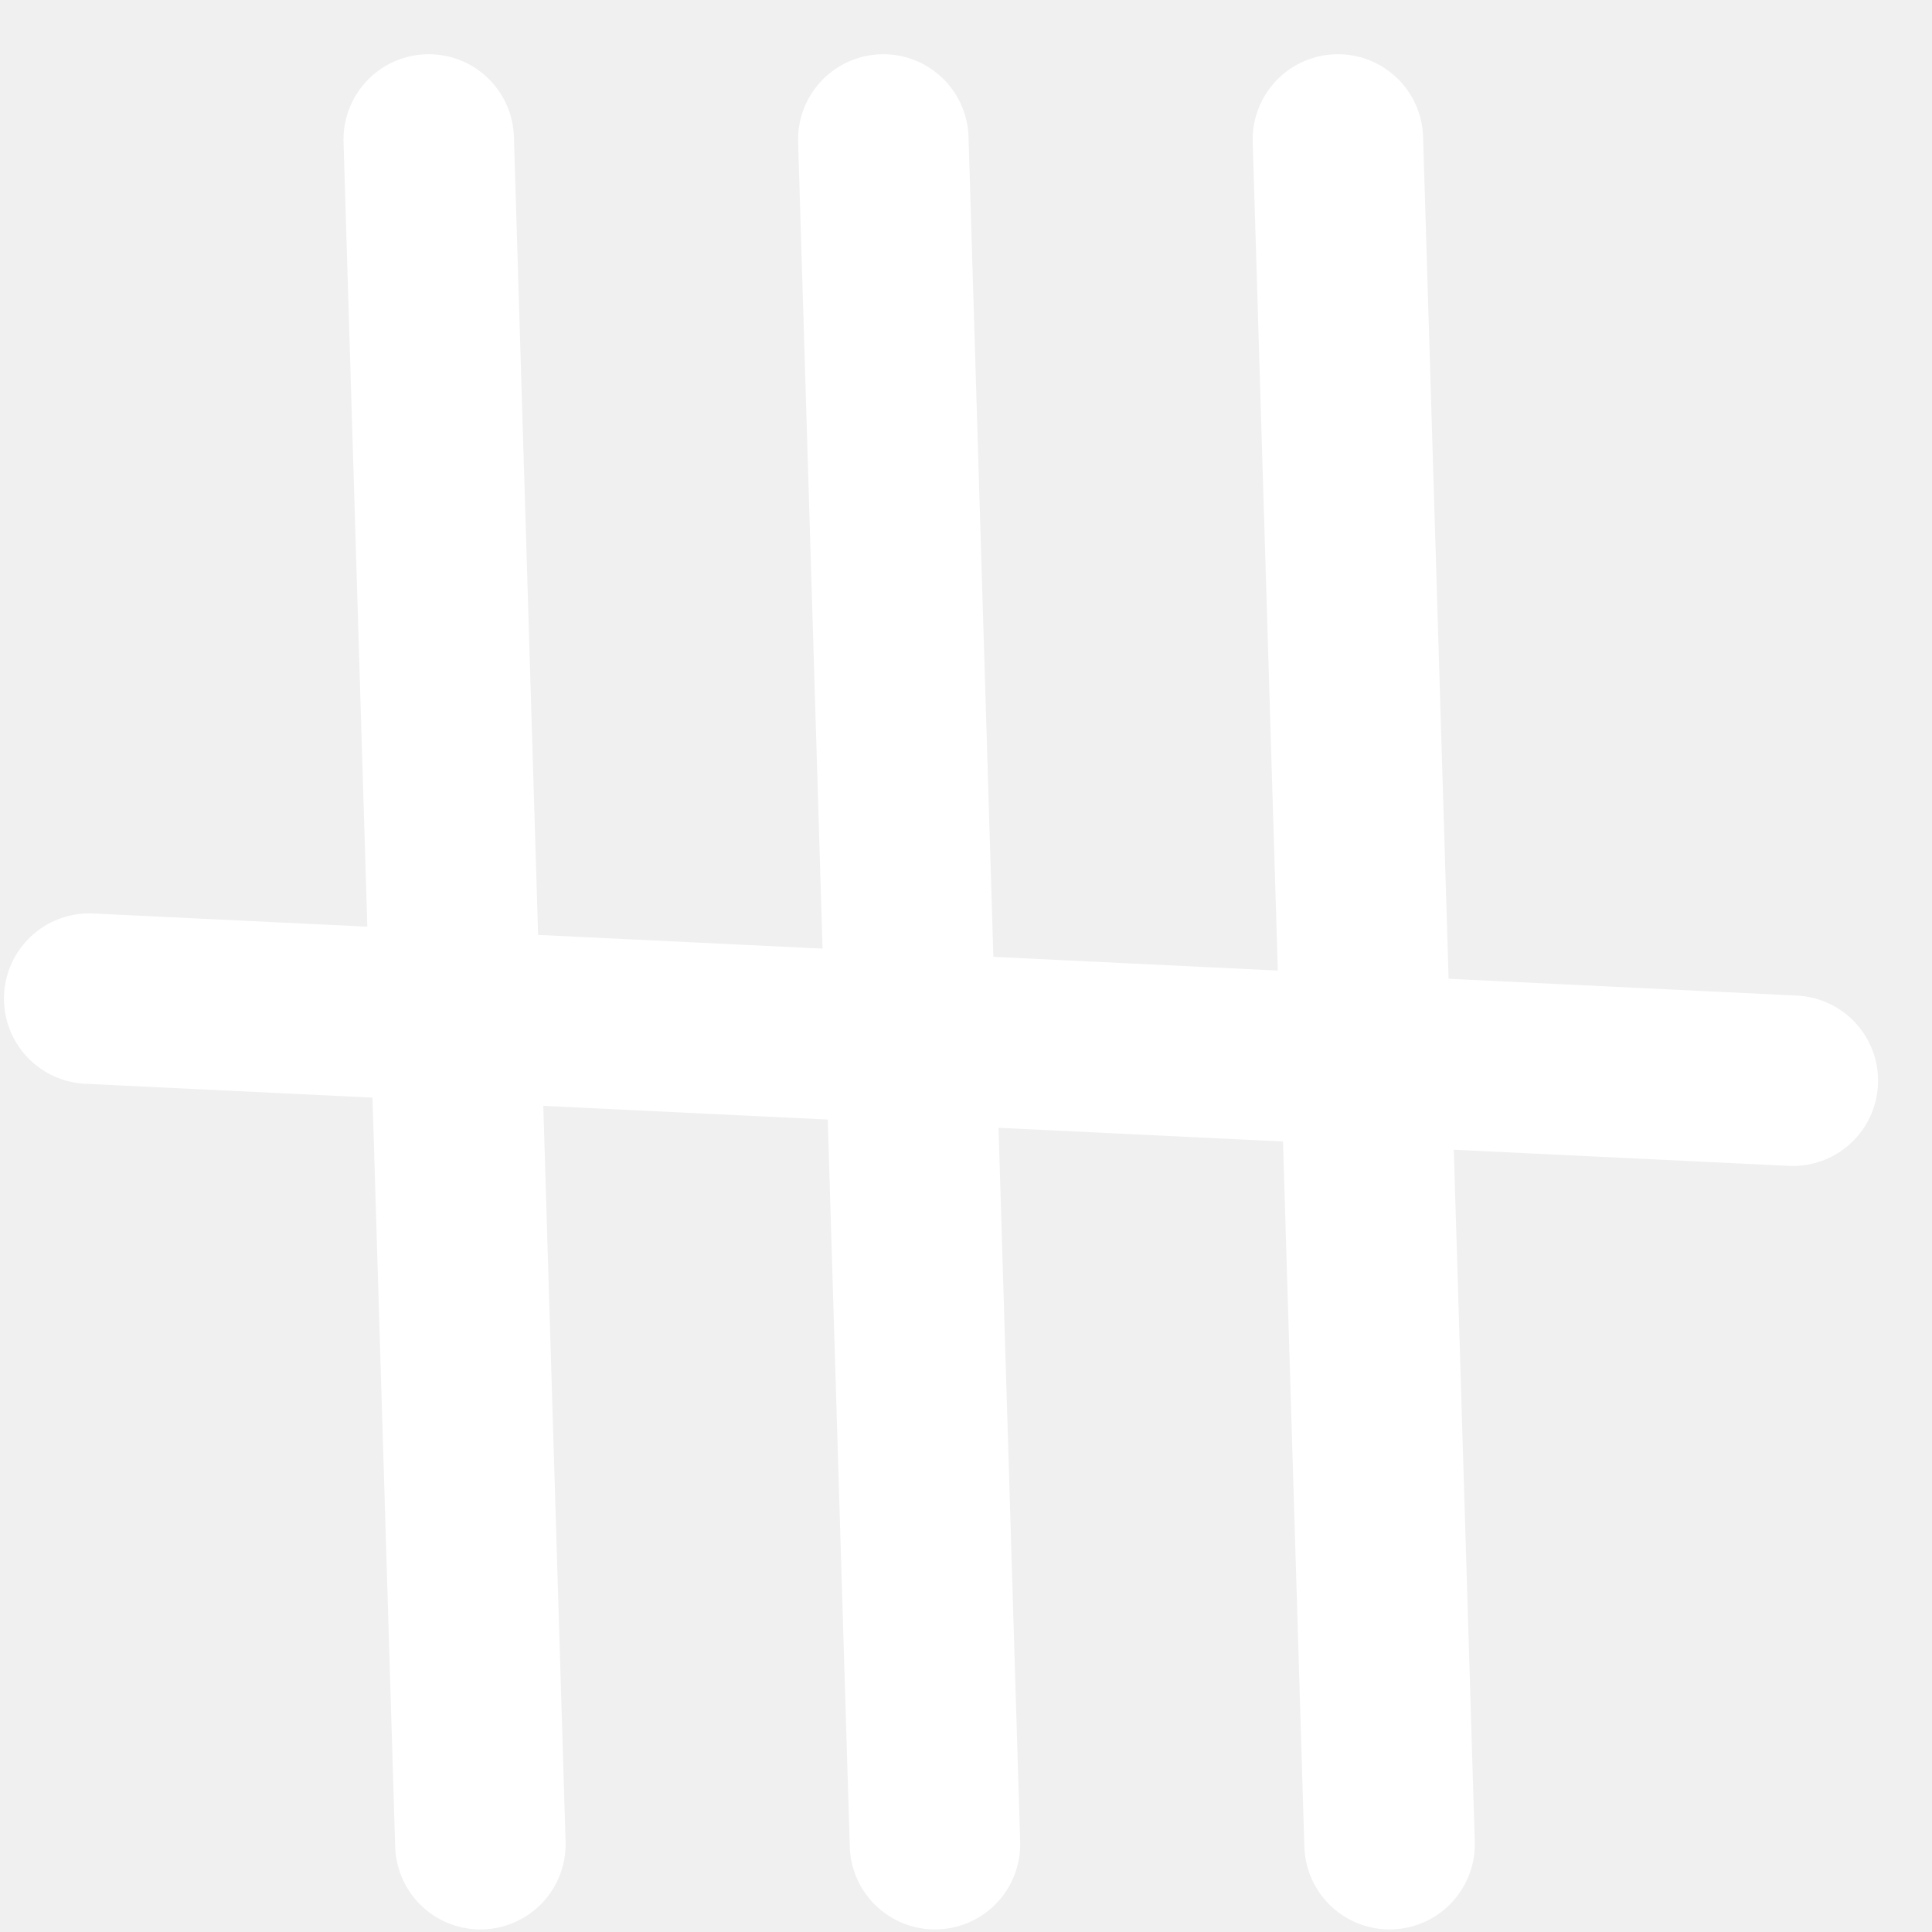
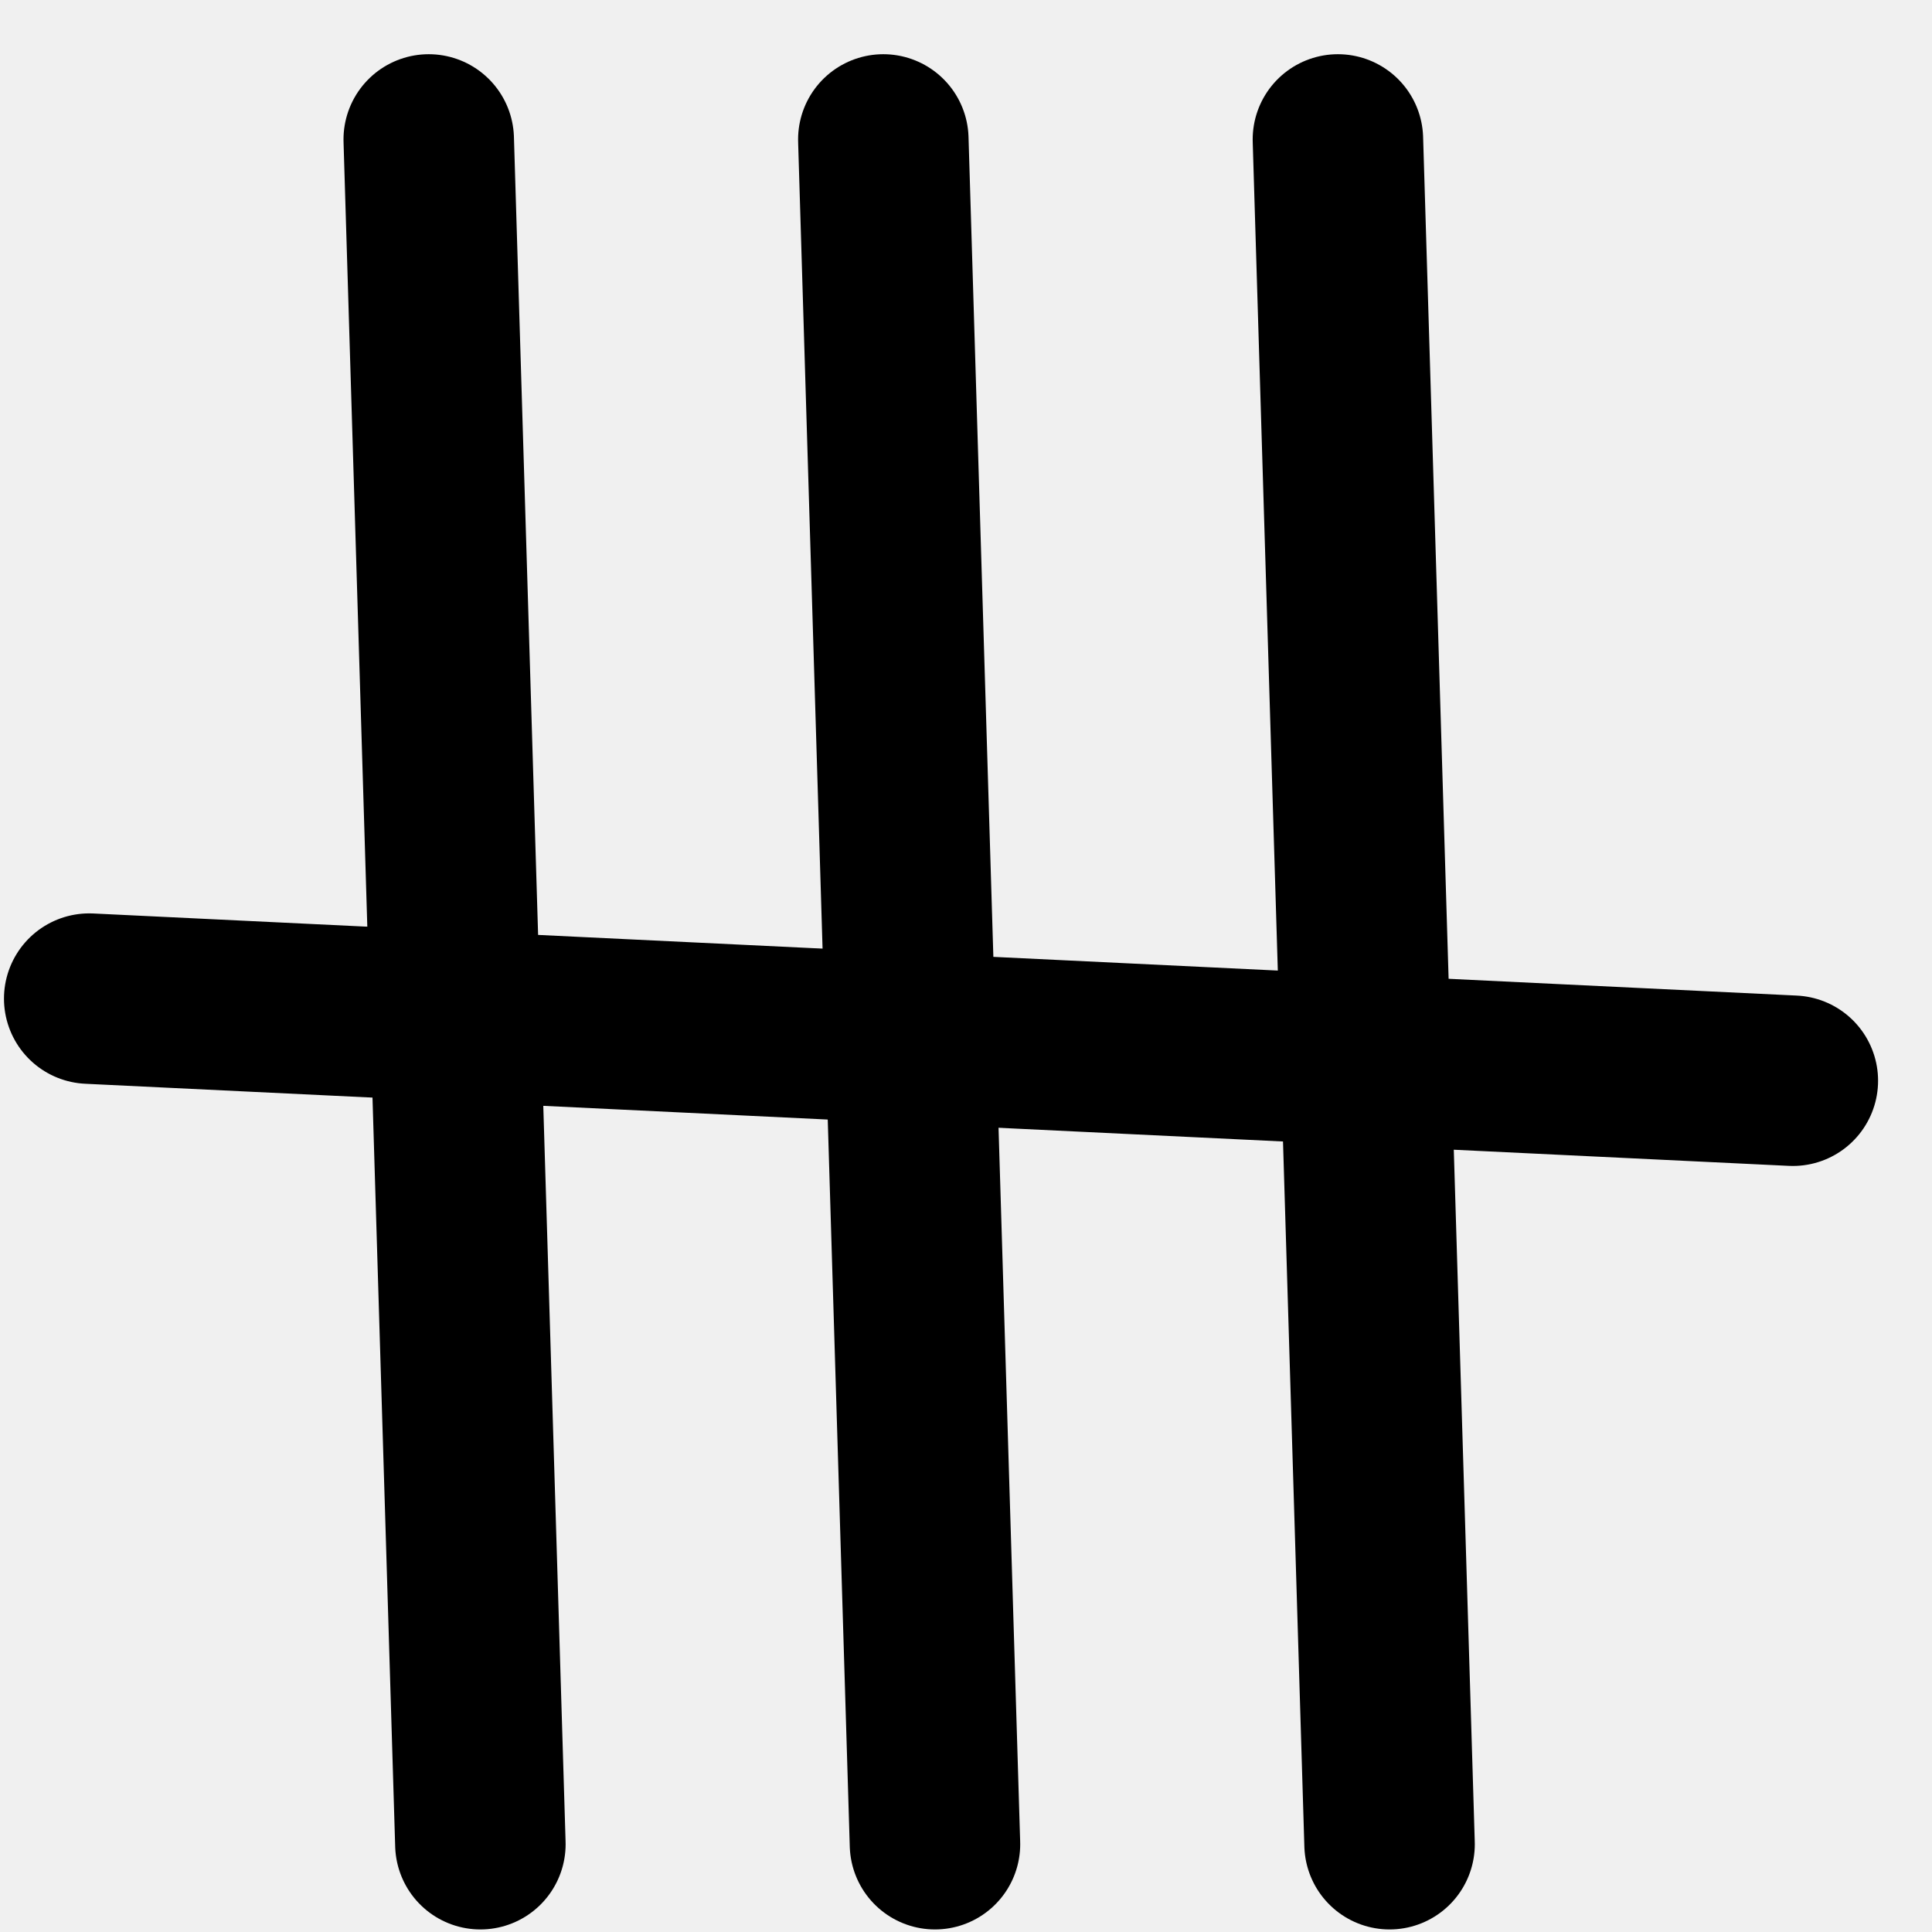
<svg xmlns="http://www.w3.org/2000/svg" width="34" height="34" viewBox="0 0 34 34" fill="none">
-   <line x1="7.545" y1="2.454" x2="8.454" y2="32.455" stroke="white" stroke-width="3" stroke-linecap="round" />
-   <line x1="15.545" y1="2.454" x2="16.454" y2="32.455" stroke="white" stroke-width="3" stroke-linecap="round" />
-   <line x1="23.545" y1="2.454" x2="24.454" y2="32.455" stroke="white" stroke-width="3" stroke-linecap="round" />
-   <line x1="1.57" y1="17.574" x2="31.551" y2="19.019" stroke="white" stroke-width="3" stroke-linecap="round" />
+   <line x1="7.545" y1="2.454" x2="8.454" y2="32.455" stroke="black" stroke-width="3" stroke-linecap="round" />
+   <line x1="15.545" y1="2.454" x2="16.454" y2="32.455" stroke="black" stroke-width="3" stroke-linecap="round" />
+   <line x1="23.545" y1="2.454" x2="24.454" y2="32.455" stroke="black" stroke-width="3" stroke-linecap="round" />
+   <line x1="1.57" y1="17.574" x2="31.551" y2="19.019" stroke="black" stroke-width="3" stroke-linecap="round" />
</svg>
